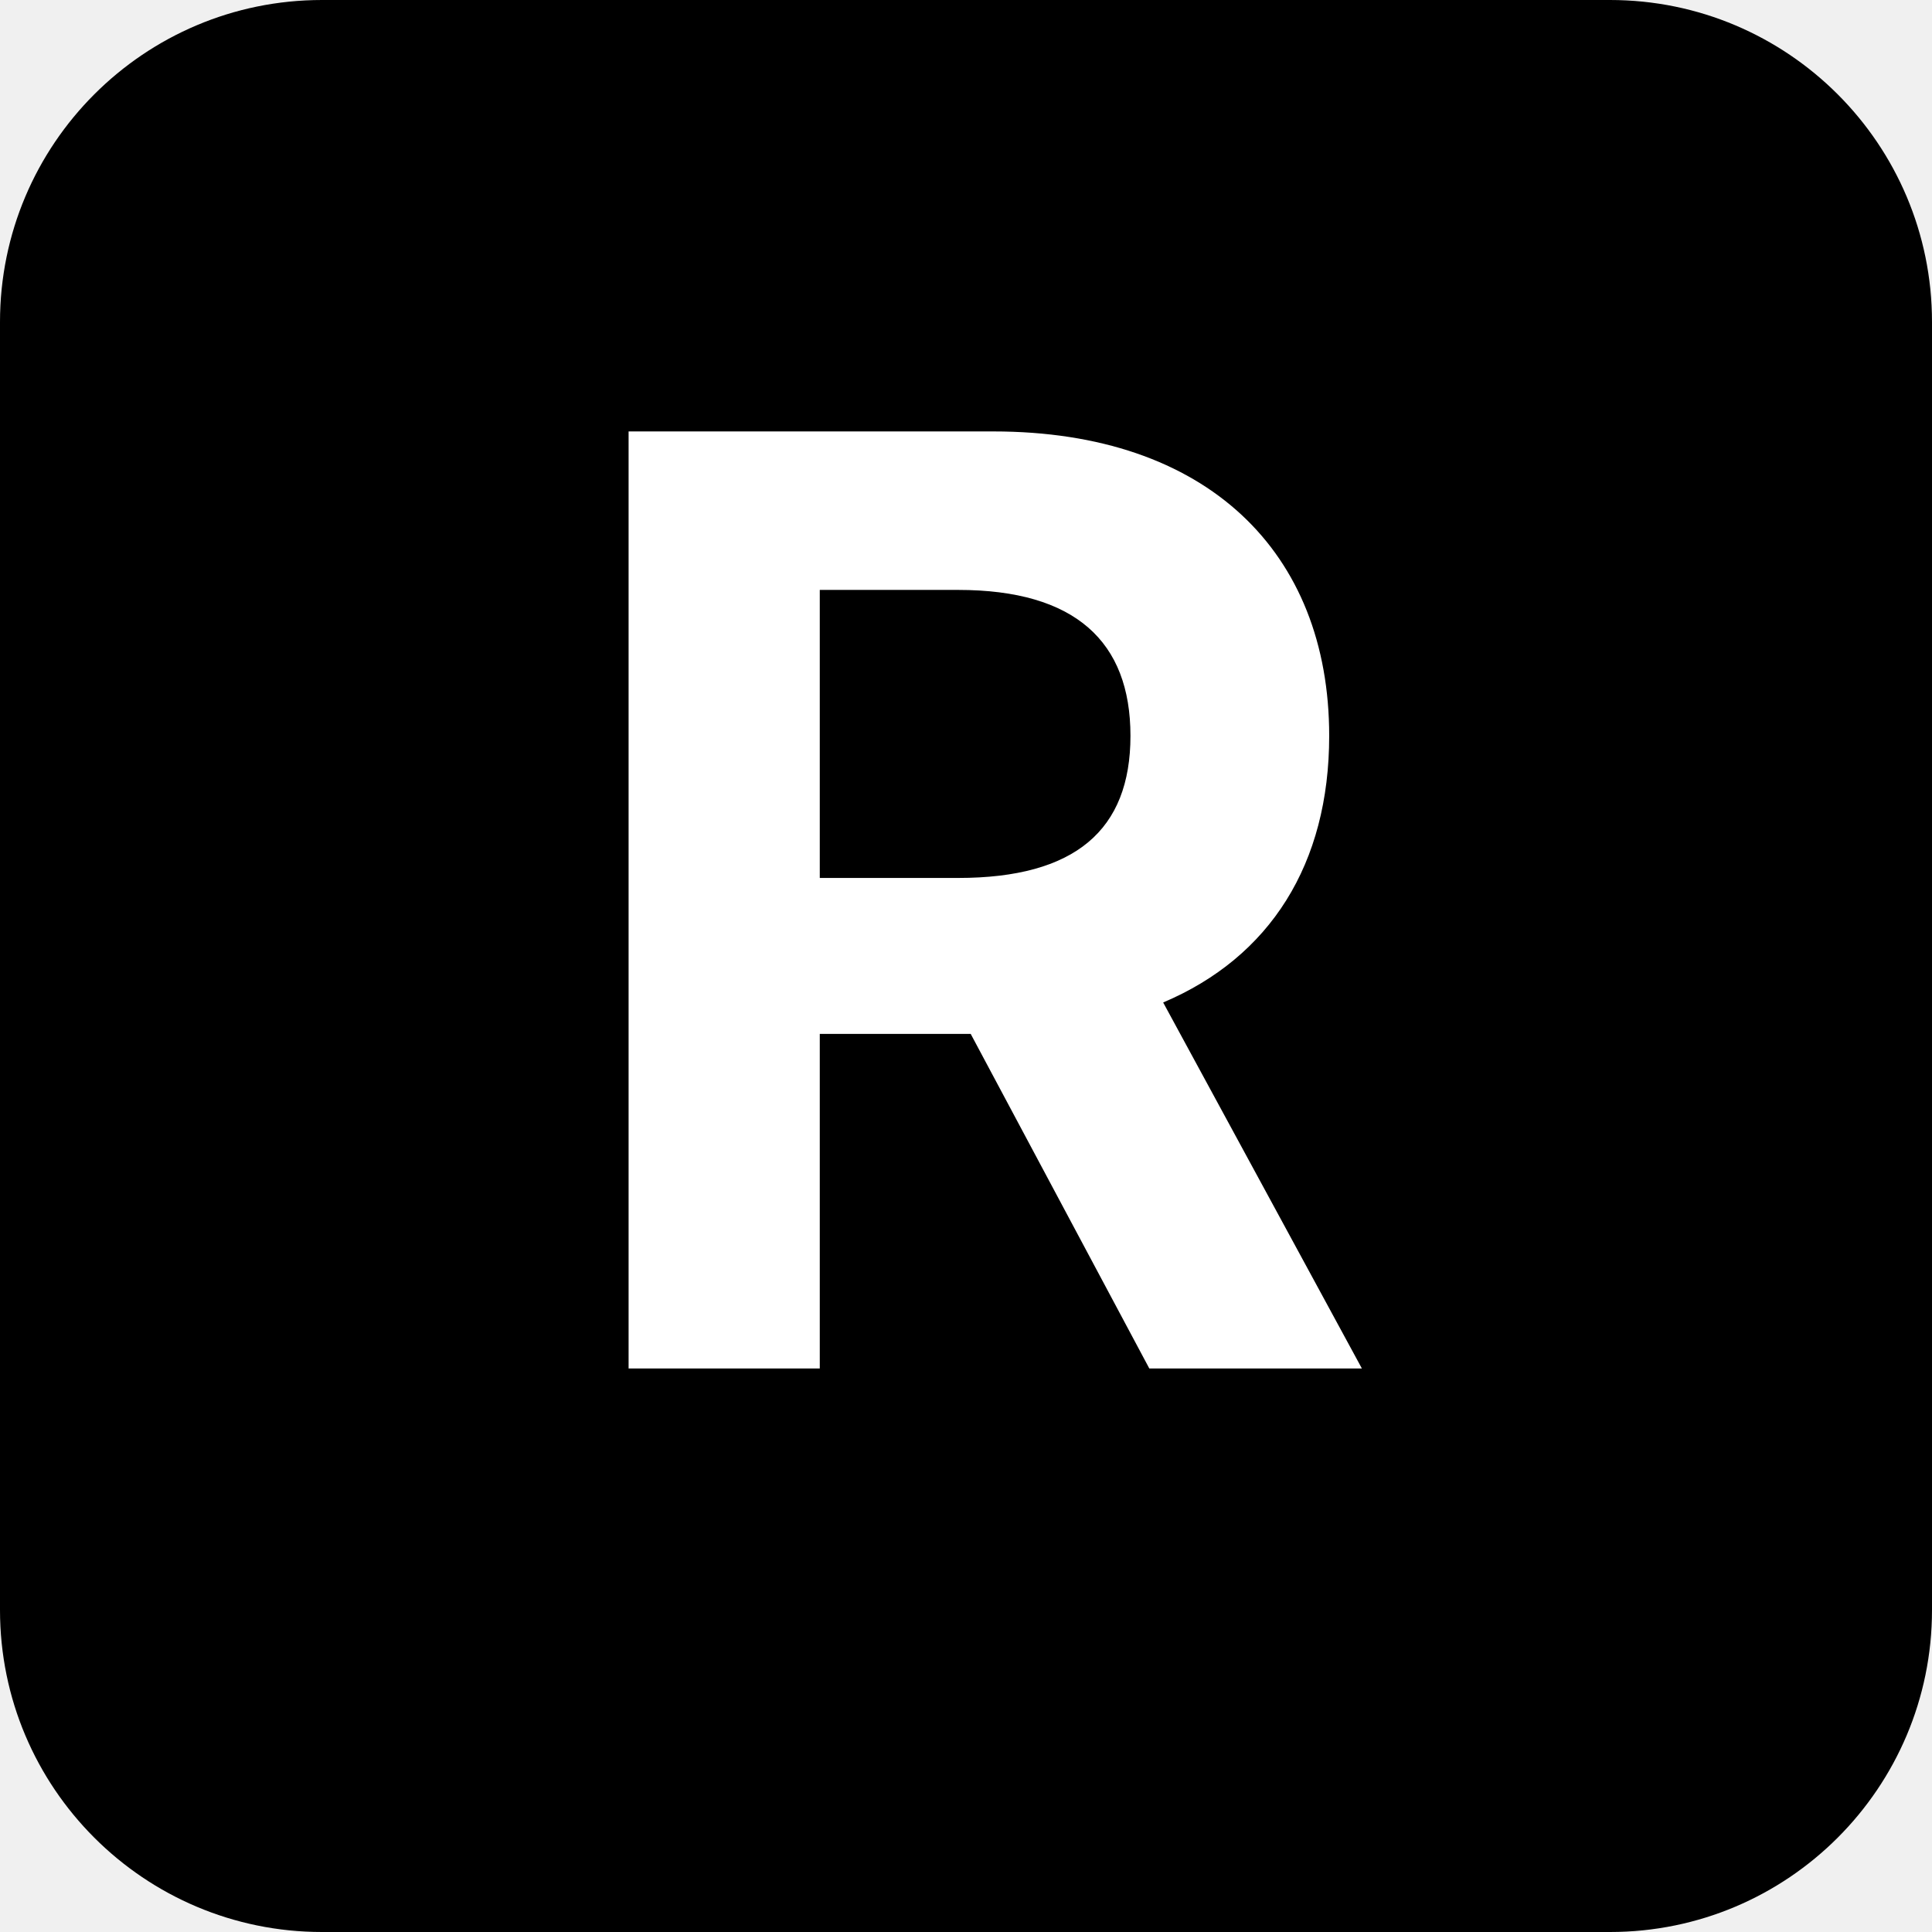
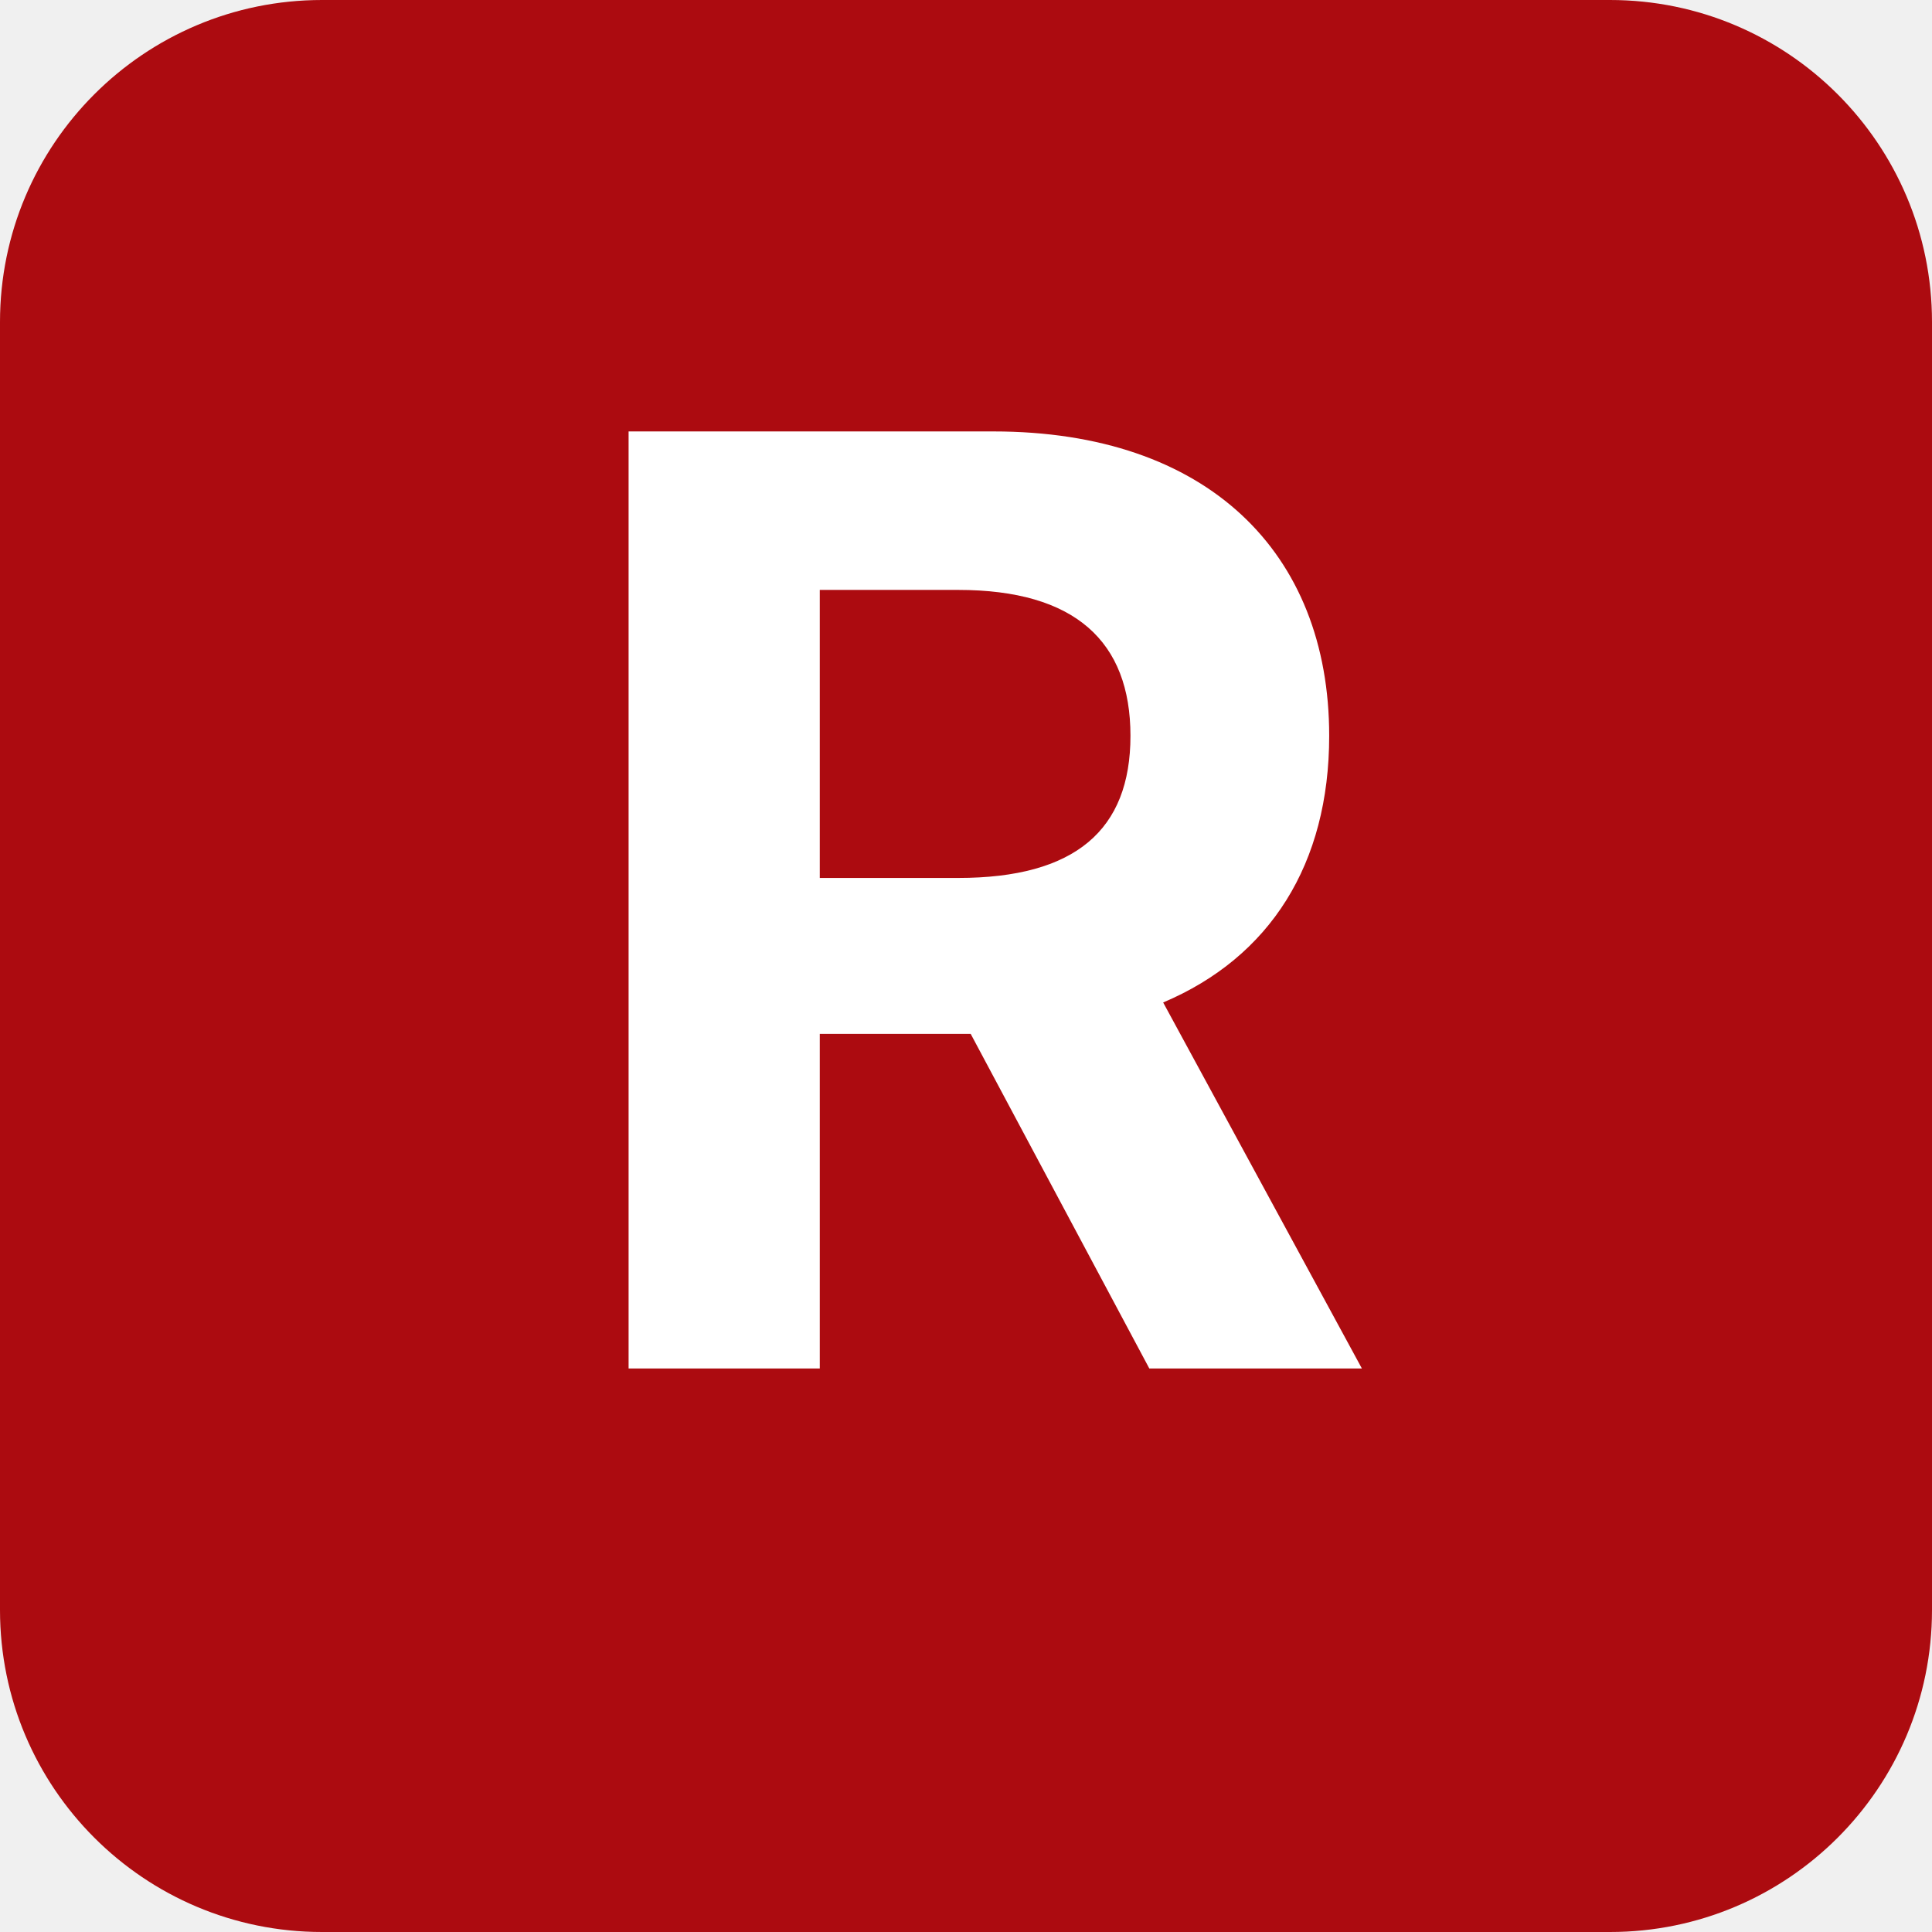
<svg xmlns="http://www.w3.org/2000/svg" viewBox="0 0 24 24">
-   <rect width="24" height="24" rx="4" fill="#000000" />
+   <rect width="24" height="24" rx="4" fill="#ac0b10" />
  <text x="12" y="17" text-anchor="middle" font-family="system-ui, -apple-system, sans-serif" font-size="16" font-weight="700" fill="#ffffff">R</text>
</svg>
